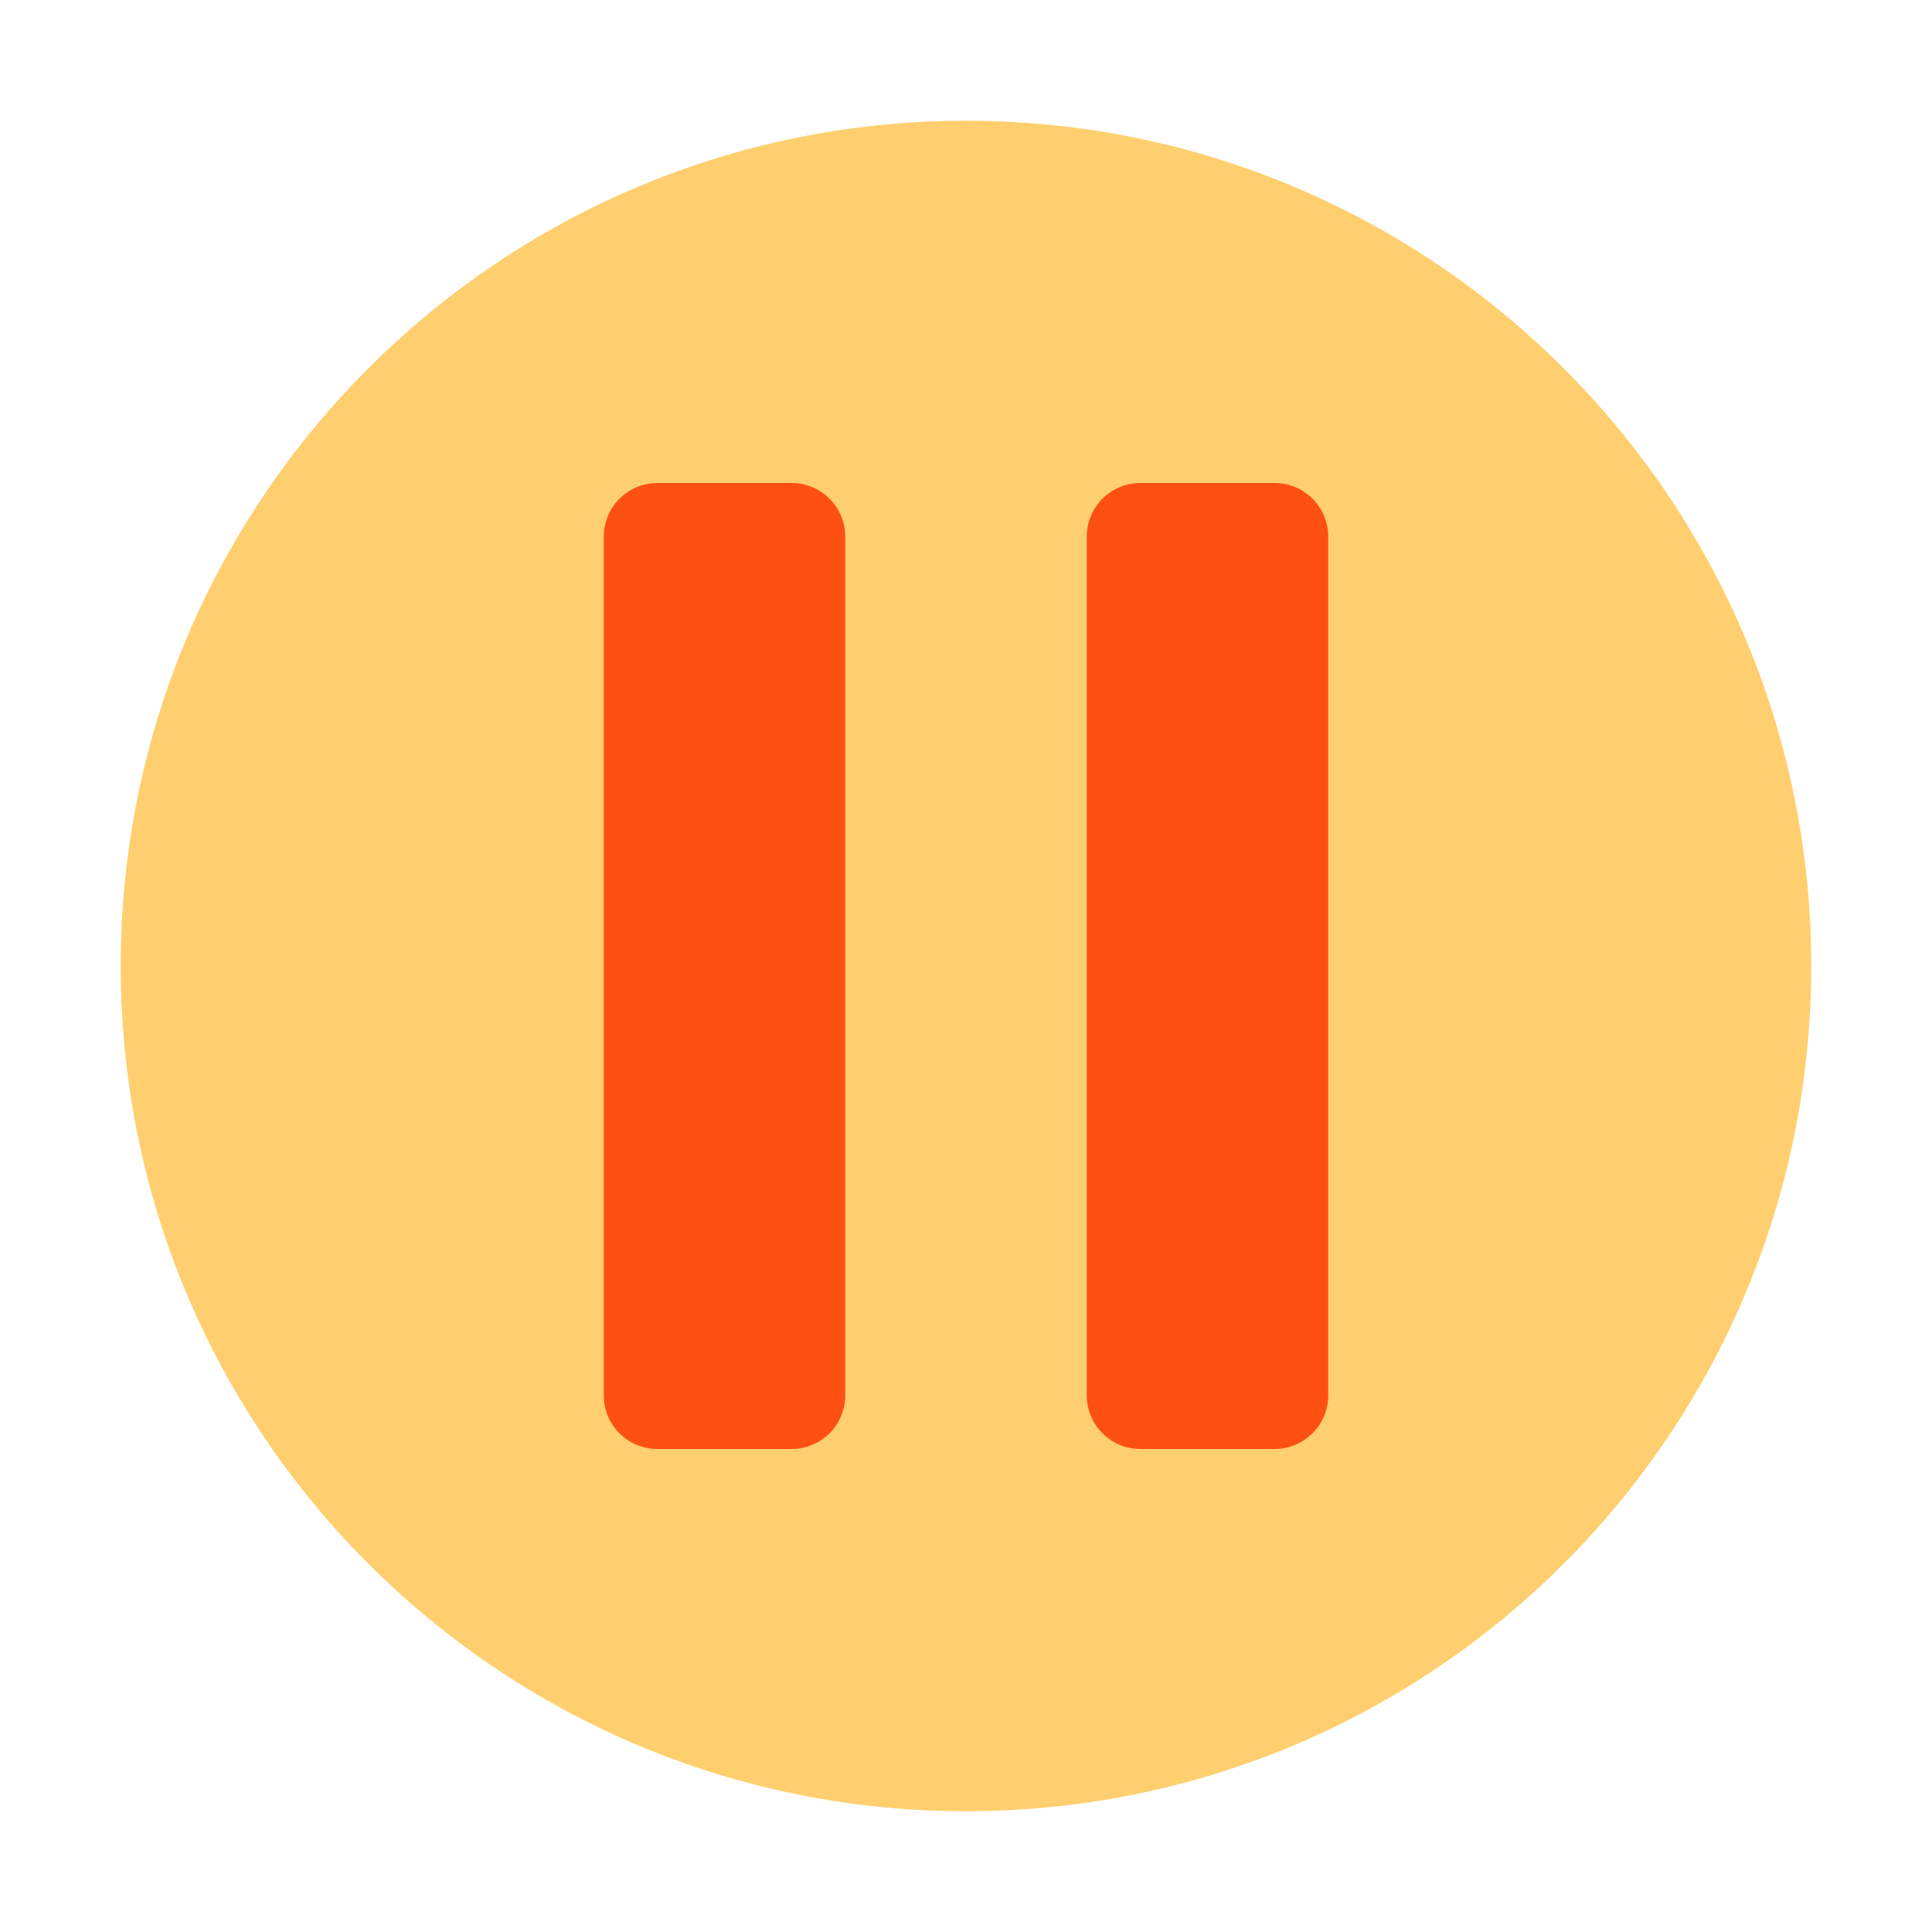
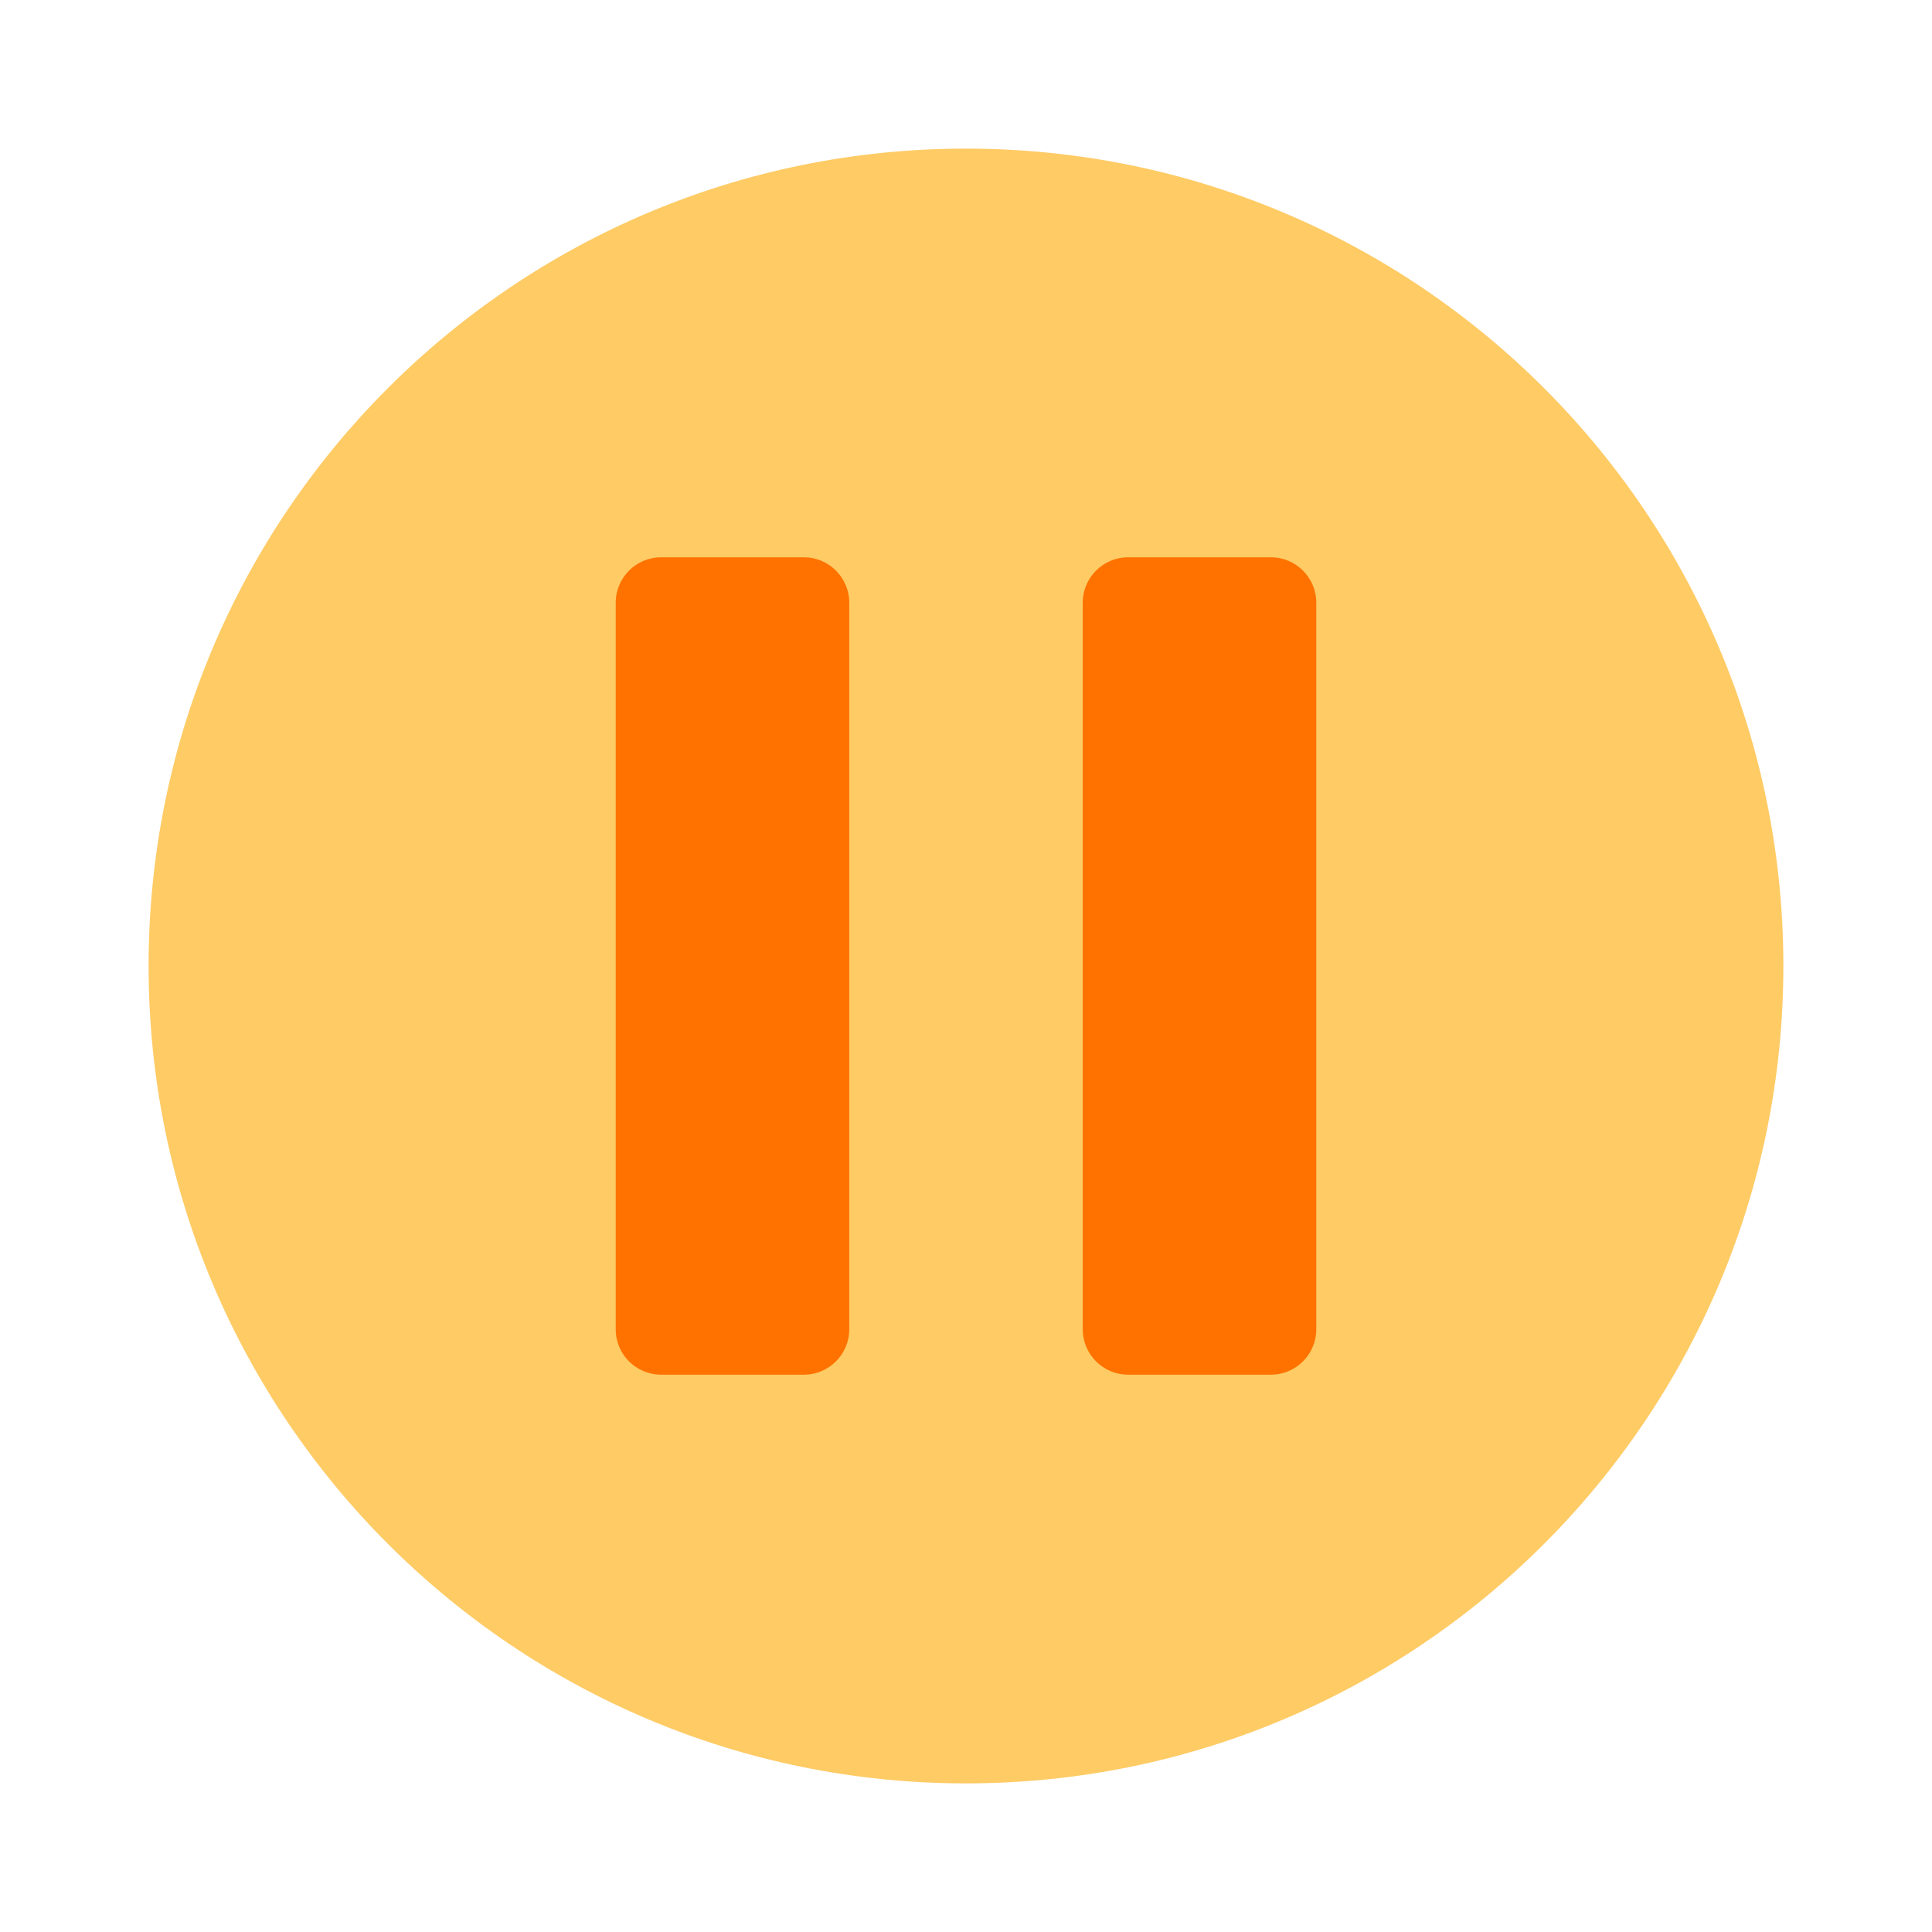
- <svg xmlns="http://www.w3.org/2000/svg" width="32" height="32" id="svg3428" version="1.1">
+ <svg xmlns="http://www.w3.org/2000/svg" width="26" height="26" id="svg3428" version="1.1">
  <defs id="defs3430" />
-   <g id="layer1" transform="translate(0,-1020.362)">
-     <path d="m 100,56.362 a 10,10 0 1 1 -20,0 10,10 0 1 1 20,0 z" id="path4304" style="color:#000000;fill:#ffbb33;fill-opacity:0.706;fill-rule:nonzero;stroke:none;stroke-width:0.1;marker:none;visibility:visible;display:inline;overflow:visible;enable-background:accumulate" transform="matrix(0,-1.4,1.4,0,-62.90706,1162.362)" />
-     <rect ry="0.889" y="1028.362" x="10" height="16" width="4" id="rect4306" style="color:#000000;fill:#ff5014;fill-opacity:1;fill-rule:nonzero;stroke:none;stroke-width:1;marker:none;visibility:visible;display:inline;overflow:visible;enable-background:accumulate" />
-     <rect style="color:#000000;fill:#ff5014;fill-opacity:1;fill-rule:nonzero;stroke:none;stroke-width:1;marker:none;visibility:visible;display:inline;overflow:visible;enable-background:accumulate" id="rect4308" width="4" height="16" x="18" y="1028.362" ry="0.889" />
+   <g id="layer1" transform="translate(0,-1026.362)">
+     <path d="m 100,56.362 c 0,5.523 -4.477,10 -10,10 -5.523,0 -10,-4.477 -10,-10 0,-5.523 4.477,-10 10,-10 5.523,0 10,4.477 10,10 z" id="path4304-6" style="color:#000000;fill:#fecb65;fill-opacity:1;fill-rule:nonzero;stroke:none;stroke-width:0.1;marker:none;visibility:visible;display:inline;overflow:visible;enable-background:accumulate" transform="matrix(0,-1.1,1.1,0,-48.9984,1138.362)" />
+     <rect ry="0.611" y="1033.862" x="8.286" height="11" width="3.143" id="rect4306-8" style="color:#000000;fill:#ff7200;fill-opacity:1;fill-rule:nonzero;stroke:none;stroke-width:1;marker:none;visibility:visible;display:inline;overflow:visible;enable-background:accumulate" />
+     <rect style="color:#000000;fill:#ff7200;fill-opacity:1;fill-rule:nonzero;stroke:none;stroke-width:1;marker:none;visibility:visible;display:inline;overflow:visible;enable-background:accumulate" id="rect4308-0" width="3.143" height="11" x="14.571" y="1033.862" ry="0.611" />
  </g>
</svg>
